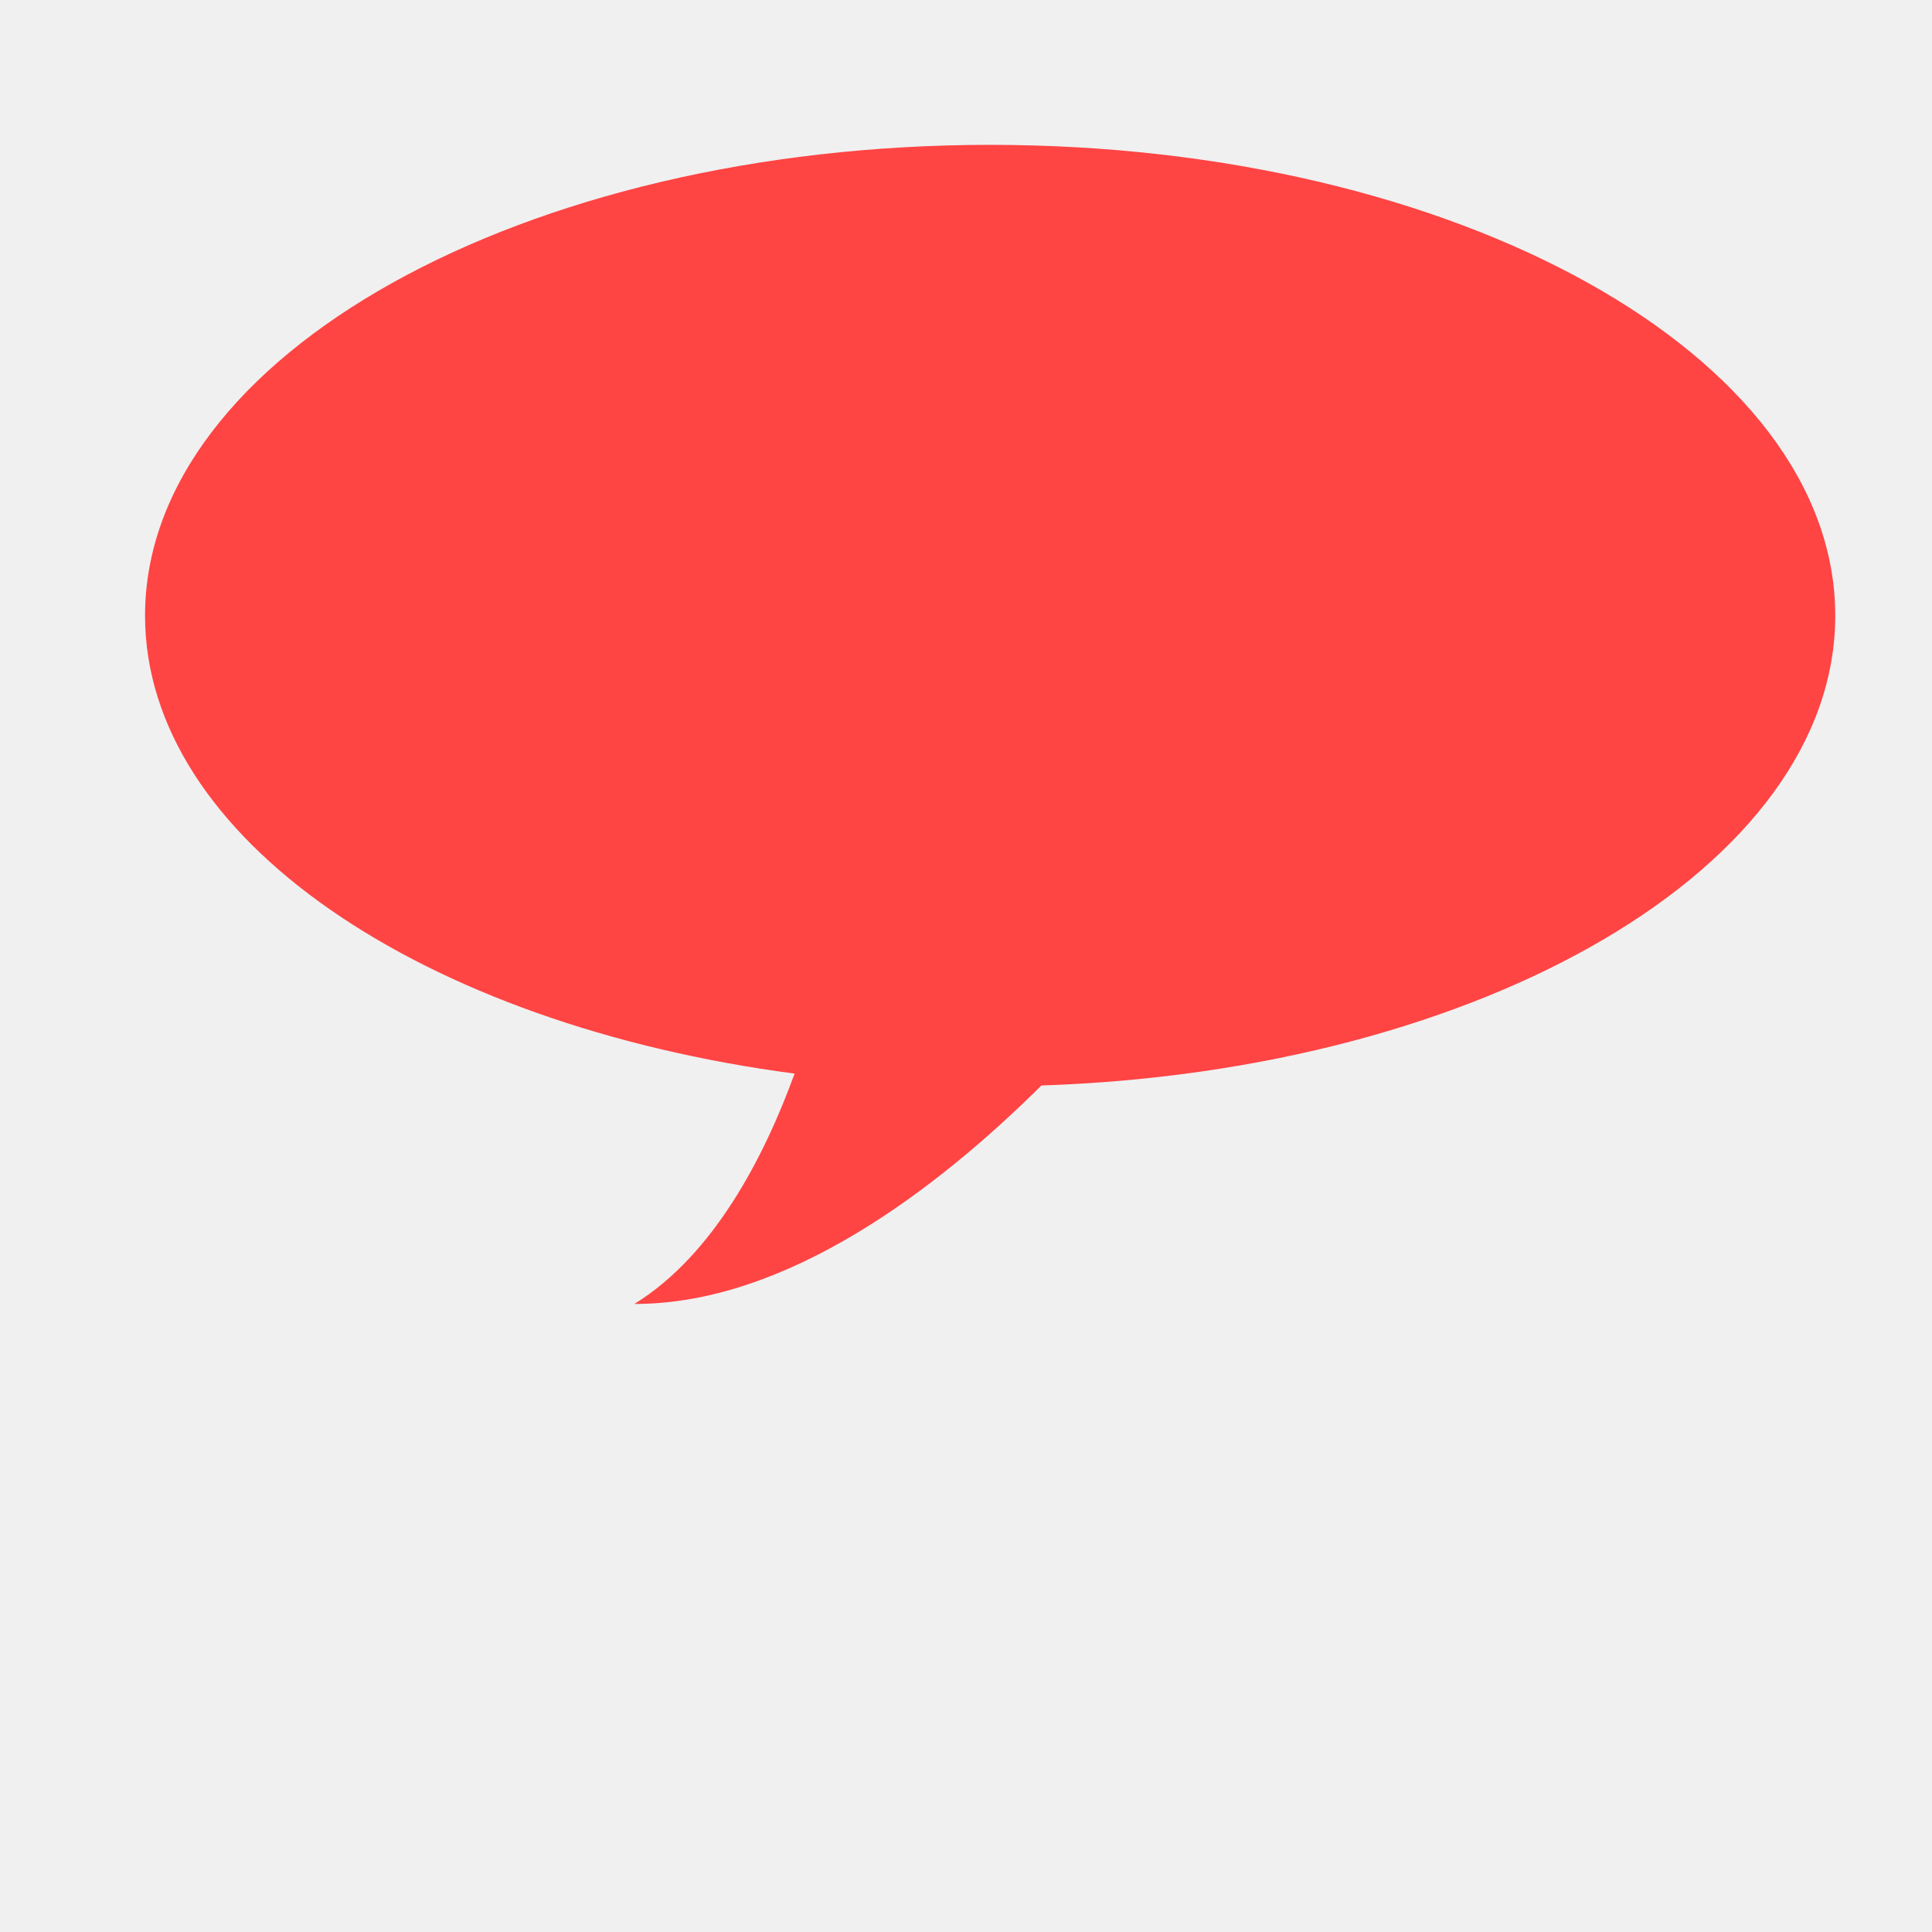
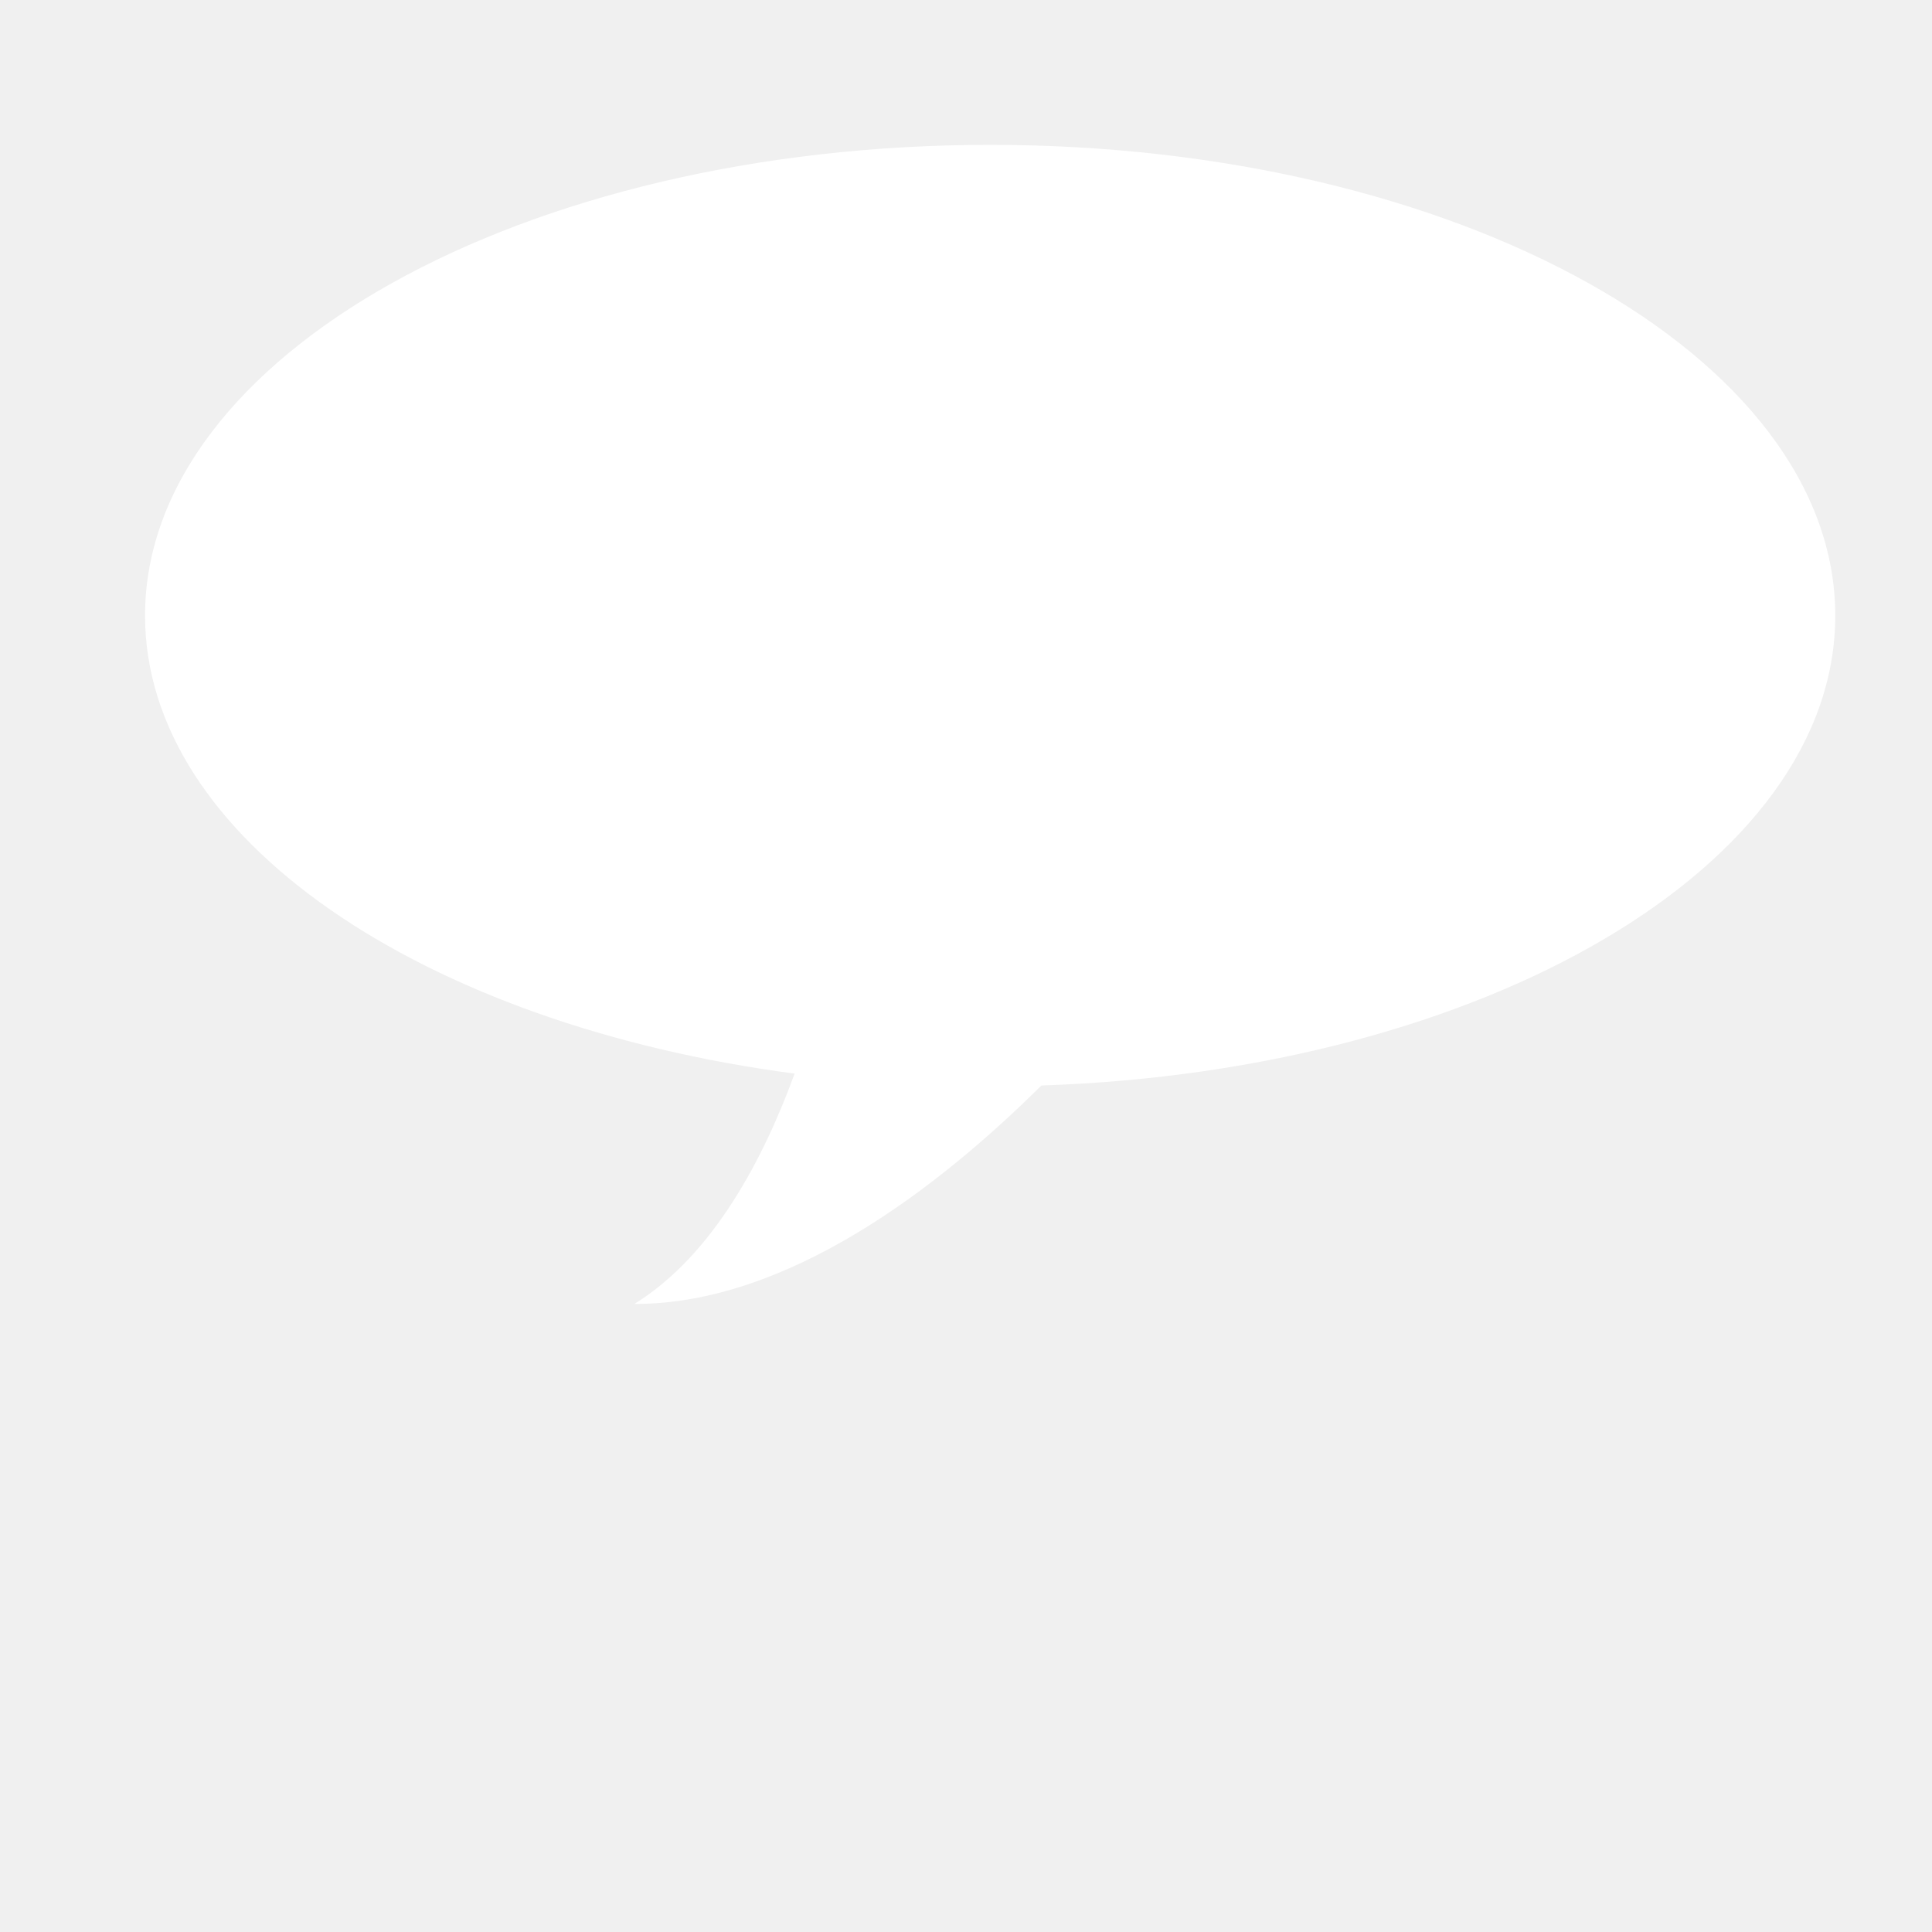
<svg xmlns="http://www.w3.org/2000/svg" version="1.1" baseProfile="full" width="40px" height="40px" viewBox="0 0 40 40">
-   <path fill-rule="evenodd" fill="rgb( 255, 68, 68 )" d="M37.997,12.746 C37.997,7.363 30.163,2.999 20.500,2.999 C10.837,2.999 3.003,7.363 3.003,12.746 C3.003,17.352 8.741,21.210 16.451,22.228 C15.824,23.951 14.777,25.983 13.134,26.997 C16.299,27.002 19.421,24.598 21.561,22.474 C30.730,22.168 37.997,17.930 37.997,12.746 Z" />
+   <path fill-rule="evenodd" fill="#ffffff" d="M37.997,12.746 C37.997,7.363 30.163,2.999 20.500,2.999 C10.837,2.999 3.003,7.363 3.003,12.746 C3.003,17.352 8.741,21.210 16.451,22.228 C15.824,23.951 14.777,25.983 13.134,26.997 C16.299,27.002 19.421,24.598 21.561,22.474 C30.730,22.168 37.997,17.930 37.997,12.746 Z" />
</svg>
